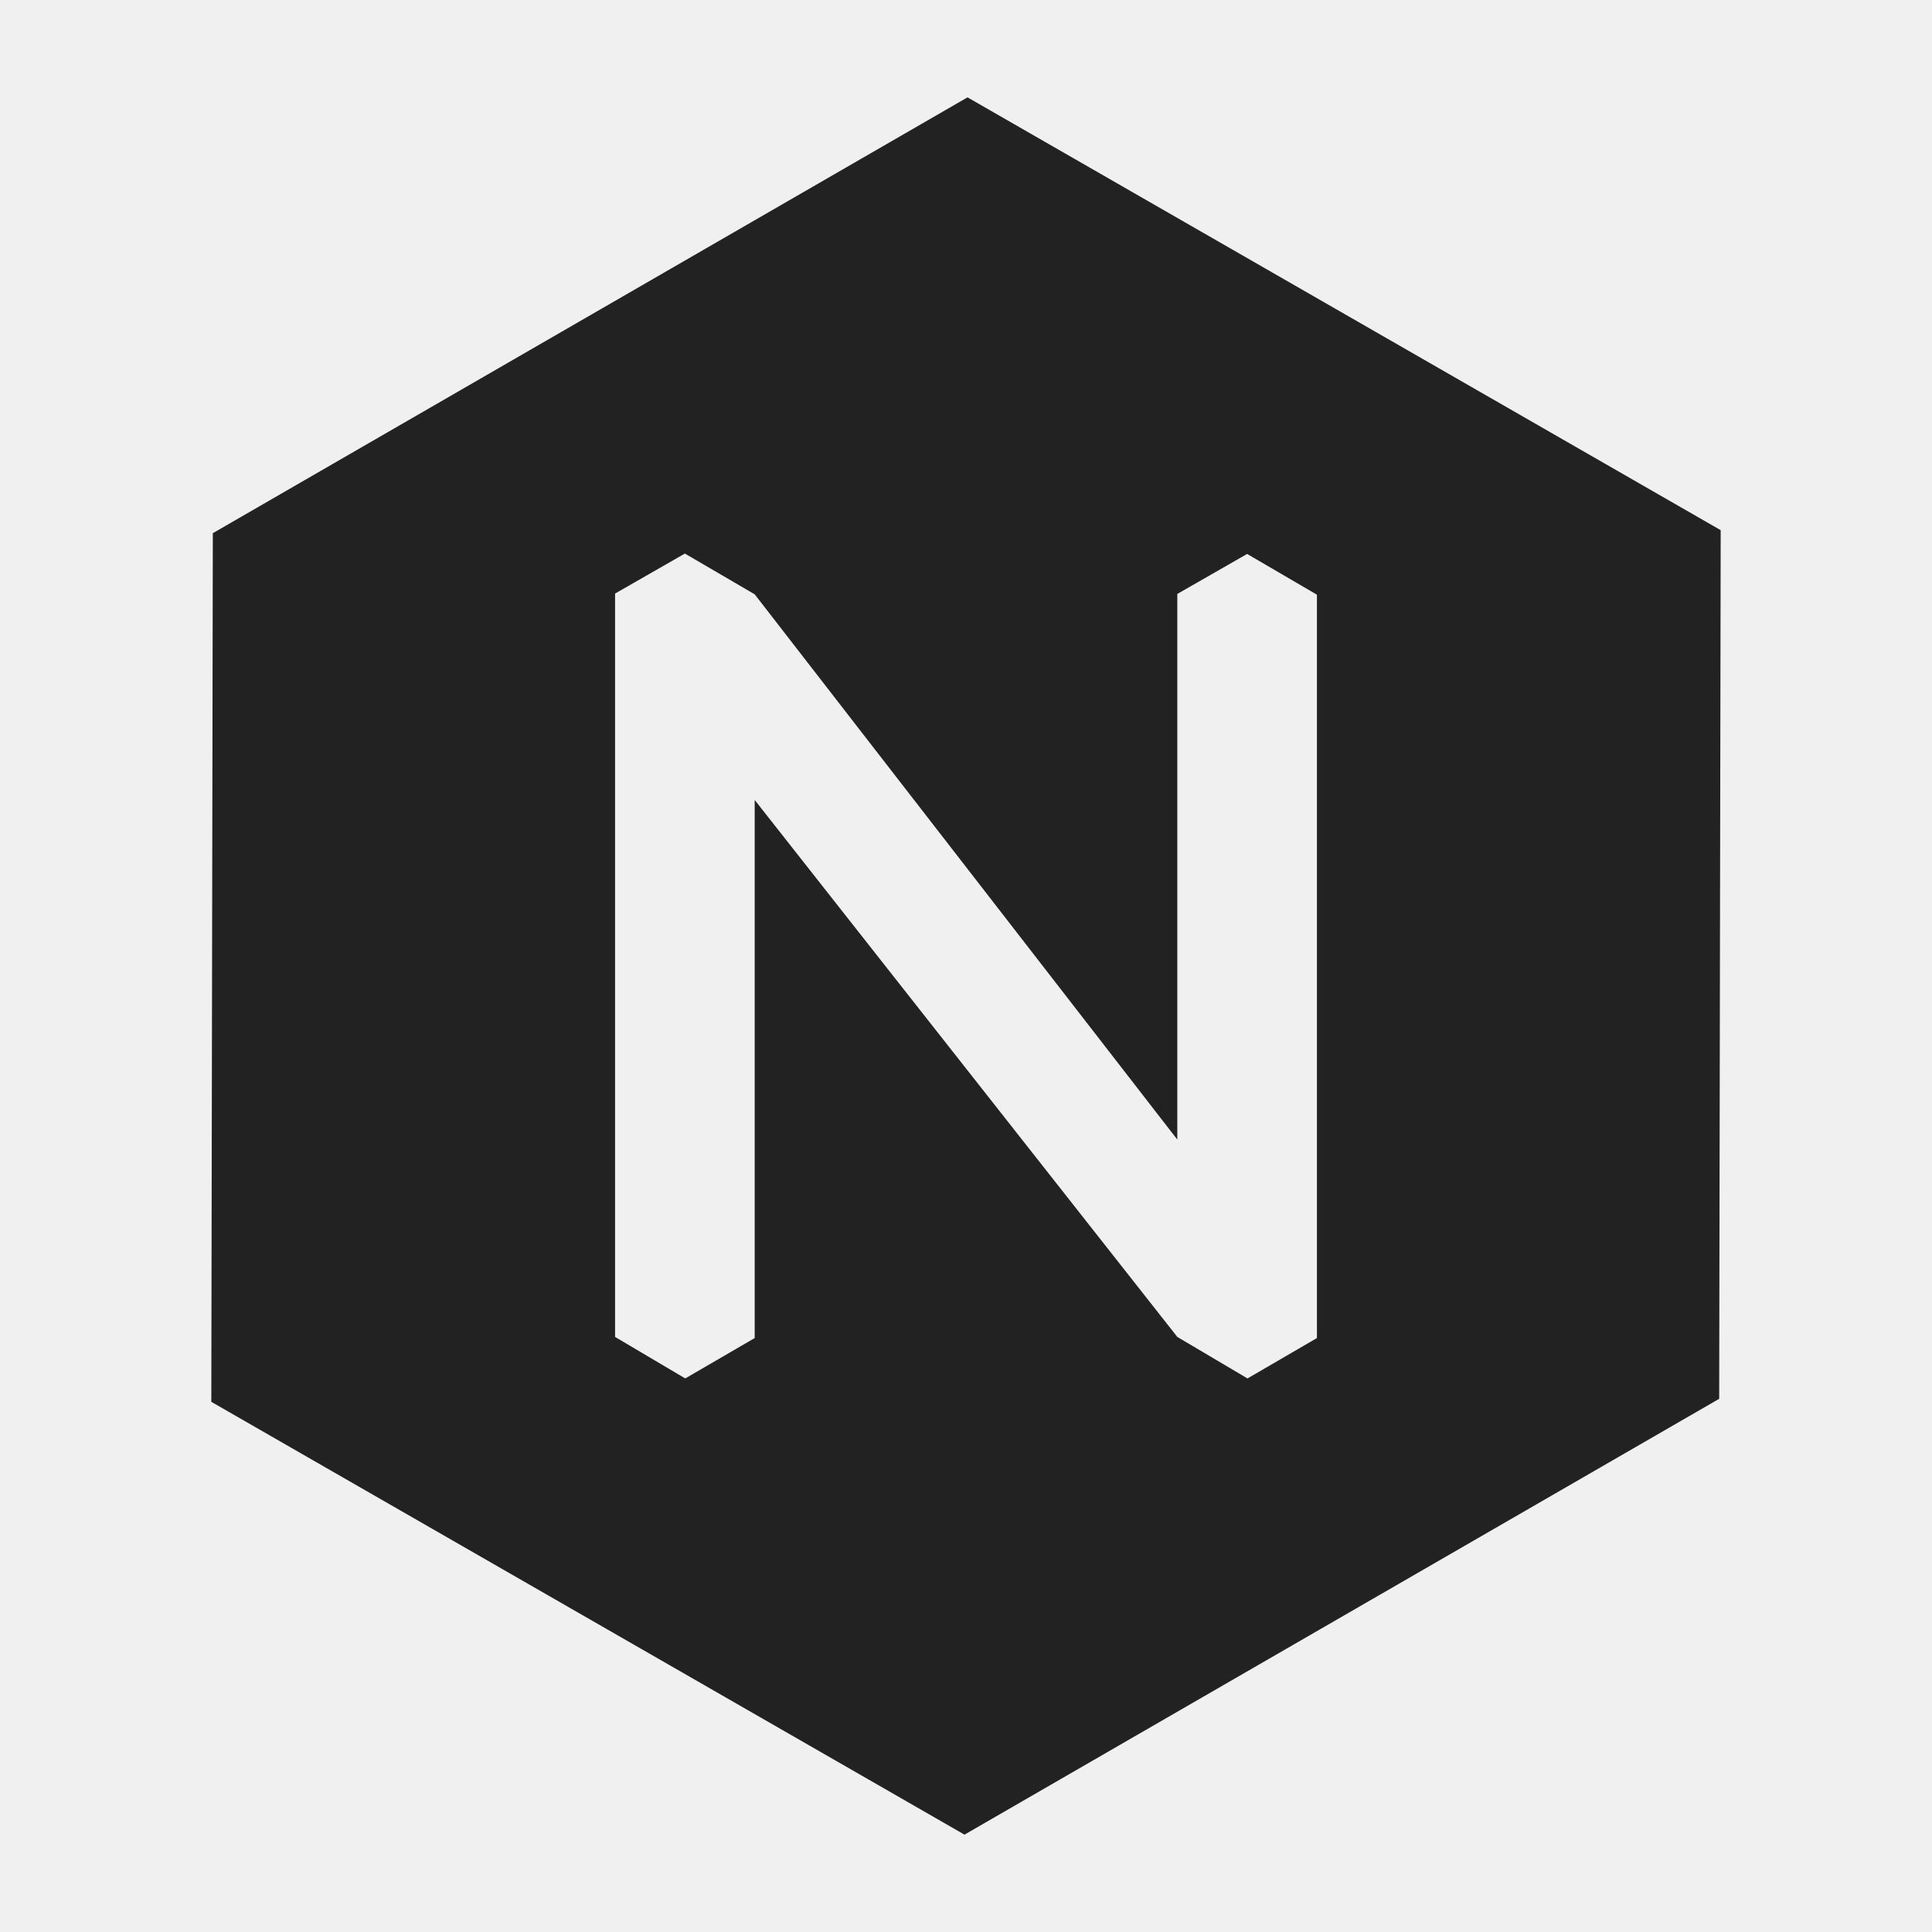
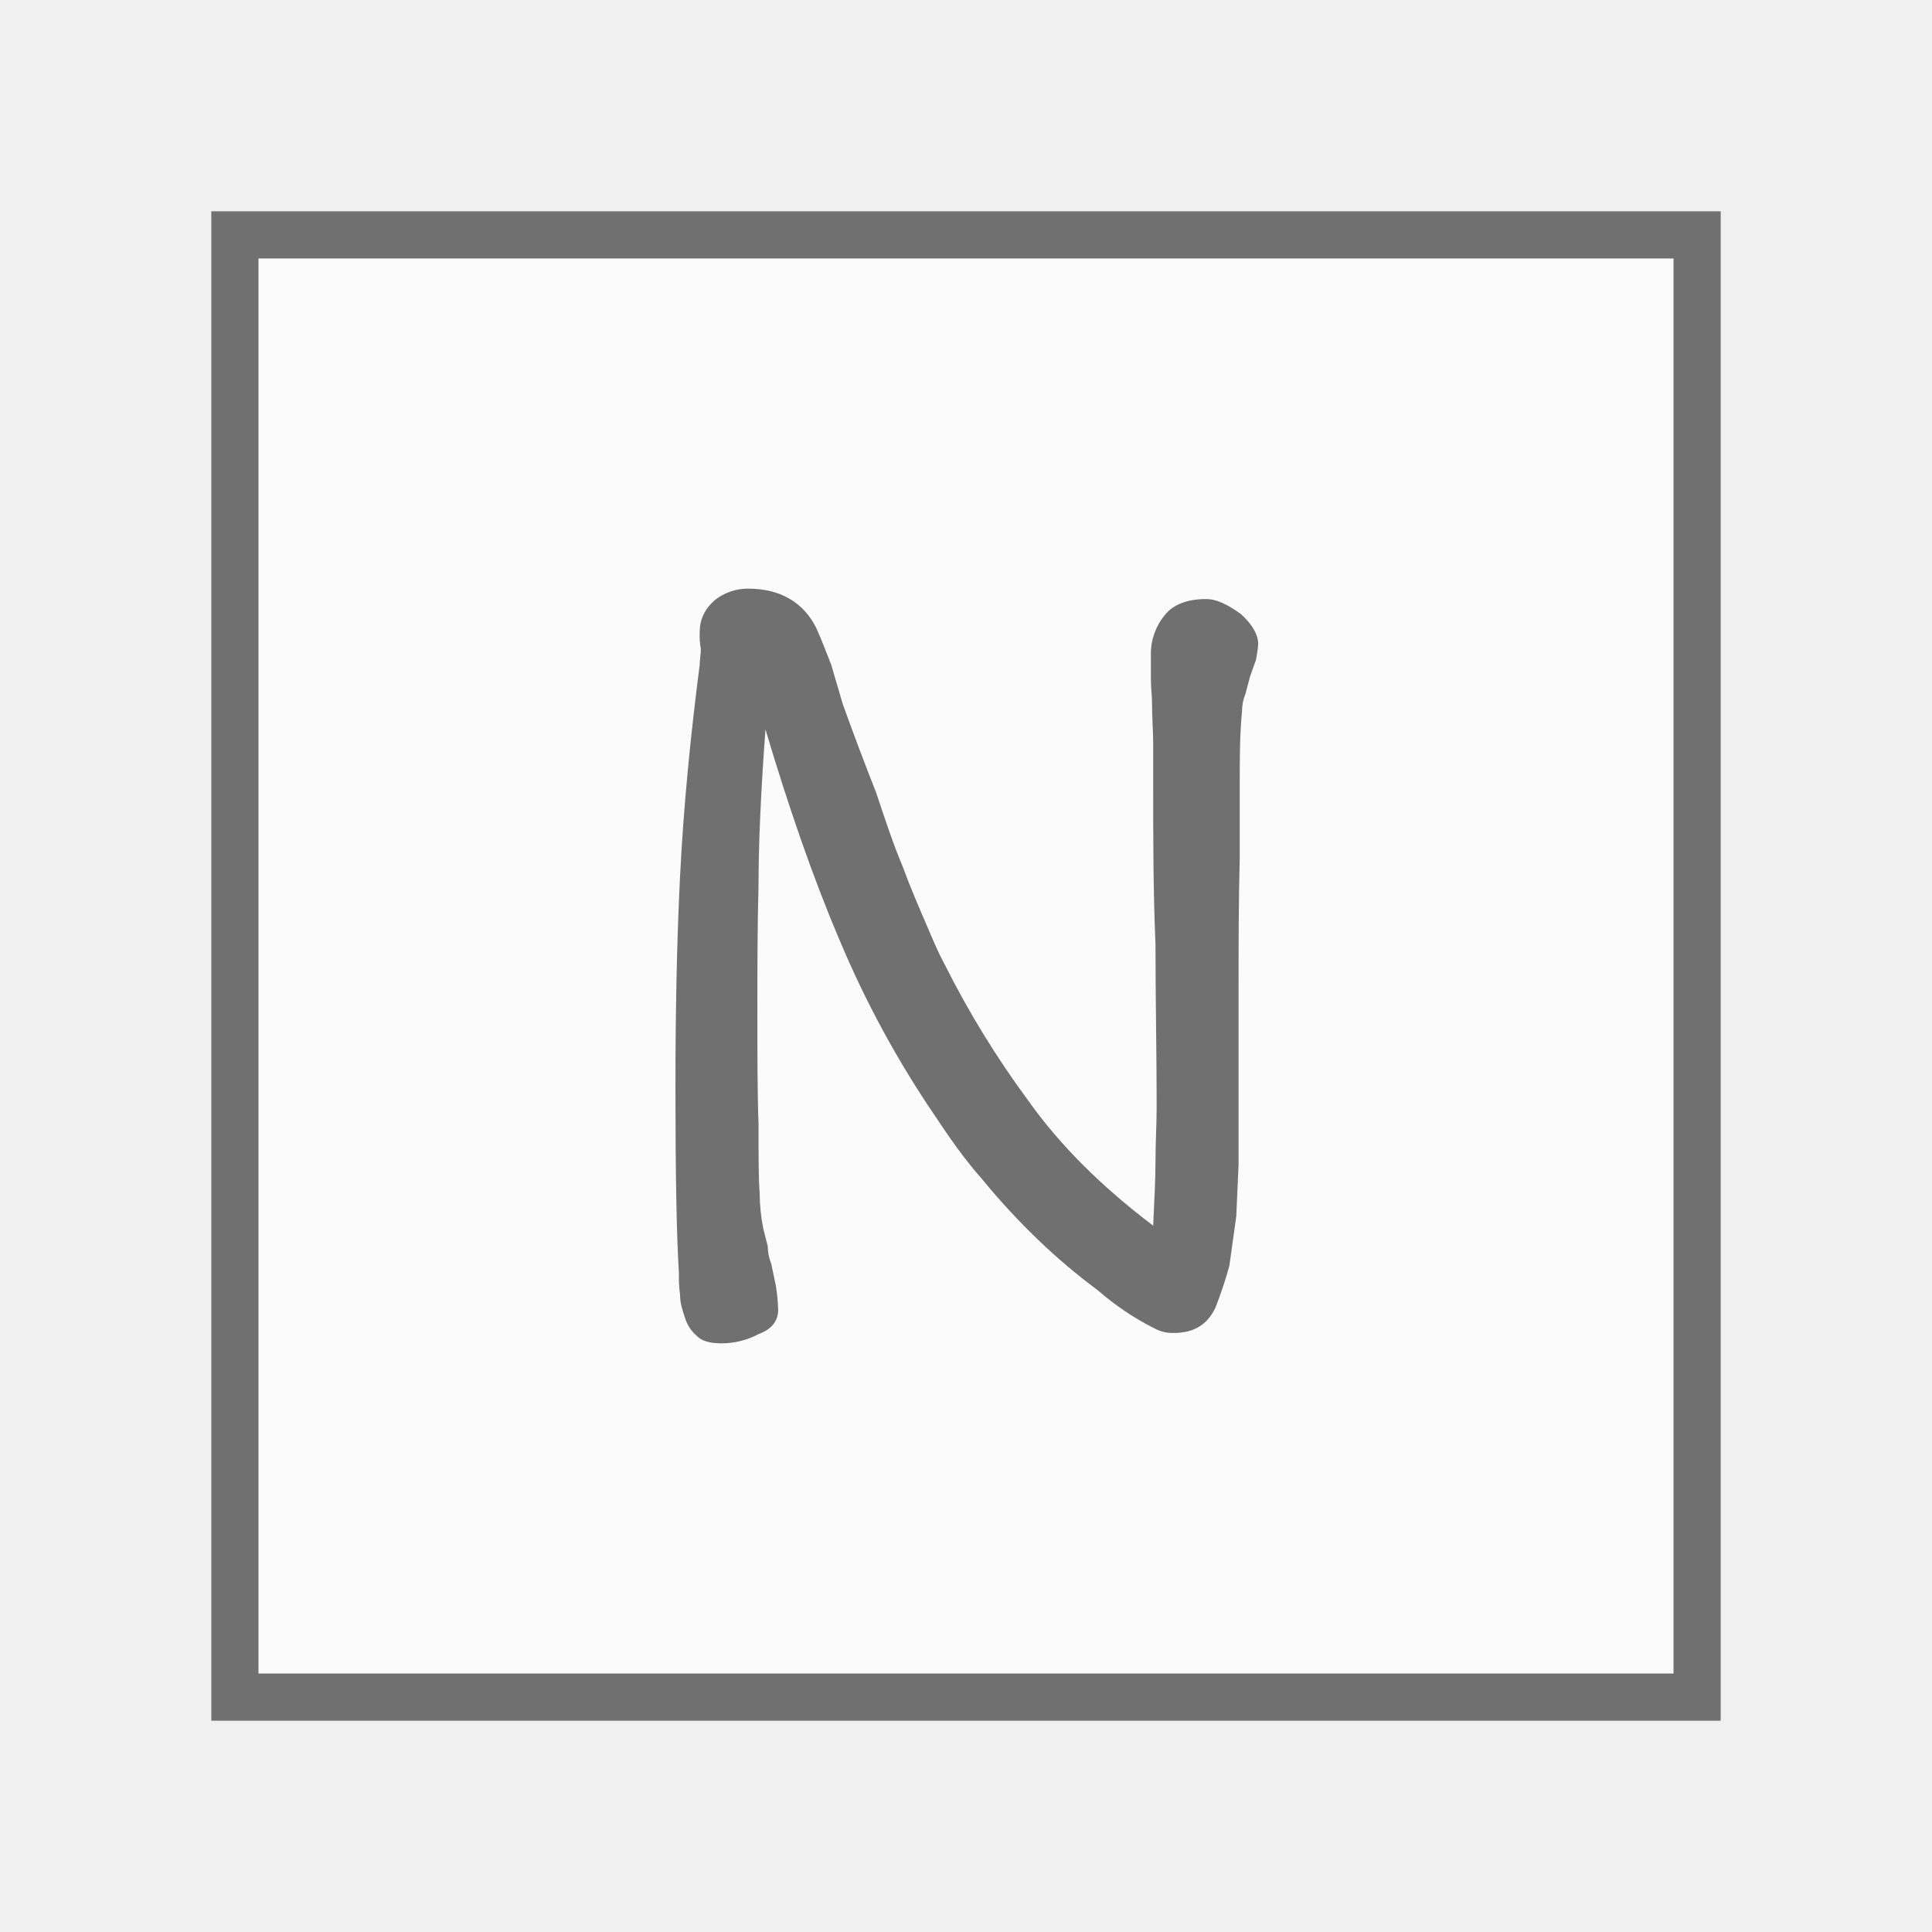
- <svg xmlns="http://www.w3.org/2000/svg" xml:space="preserve" enable-background="new 0 0 512 512" viewBox="0 0 512 512" height="512px" width="512px" y="0px" x="0px" id="NexT" version="1.1">
-   <defs id="defs3388" />
-   <path style="fill:#222222;fill-opacity:1" id="path3384" d="M 256.4,25.8 56.4,141.3 56,371.5 255.6,486.2 455.6,370.7 456,140.5 Z m 92.6,328.8 -18.4,10.7 -18.6,-11 0,0 -112,-142.3 0,142.6 -18.4,10.7 -18.6,-11 0,-197 18.5,-10.6 18.5,10.8 0,0 112,144.5 0,-144.6 18.5,-10.6 18.5,10.8 z" />
+ <svg xmlns="http://www.w3.org/2000/svg" t="1696106948922" class="icon" viewBox="0 0 1024 1024" version="1.1" p-id="15534" width="200" height="200">
+   <path d="M899.5 899.5h-775v-775h775v775z" fill="#FFFFFF" fill-opacity="0.75" p-id="15535" />
+   <path d="M137 137v750h750V137H137m-25-25h800v800H112V112z" fill="#707070" p-id="15536" />
+   <path d="M666.868 341.358c0-4.893-3.058-10.4-9.174-15.9-6.728-4.893-12.844-7.951-18.349-7.951-10.4 0-17.737 3.058-22.018 8.563a32.005 32.005 0 0 0-7.339 20.8v12.844c0 4.893 0.612 9.174 0.612 12.844 0 7.951 0.612 15.291 0.612 21.407v21.407c0 28.746 0 56.881 1.223 85.015 0 28.746 0.612 57.492 0.612 86.239 0 9.786-0.612 18.96-0.612 28.746s-0.612 20.8-1.223 34.251q-41.285-31.201-66.056-66.063a494.012 494.012 0 0 1-44.648-72.78c-3.058-5.5-6.116-12.844-9.786-21.407s-7.951-18.349-12.232-29.969c-4.89-11.624-9.175-24.468-14.068-39.147-5.5-14.067-11.621-29.969-17.737-47.095l-6.116-20.8c-2.446-6.116-4.893-12.844-7.951-19.572-6.728-13.456-18.96-20.8-36.086-20.8a28.248 28.248 0 0 0-17.732 6.126c-5.5 4.893-7.951 10.4-7.951 17.125a37.612 37.612 0 0 0 0.612 8.563c0 3.058-0.612 6.116-0.612 8.563-4.893 37.921-8.563 75.229-10.4 111.927-1.837 37.308-2.449 74.617-2.449 112.538 0 45.872 0.612 78.287 1.835 97.859a74.018 74.018 0 0 0 0.612 11.621c0 4.281 1.223 7.951 2.446 11.621a20.6 20.6 0 0 0 6.728 10.4q3.67 3.67 12.844 3.67a41.943 41.943 0 0 0 19.572-4.893c6.728-2.446 10.4-6.728 10.4-12.844a91.248 91.248 0 0 0-1.223-12.844l-2.446-11.621a24.542 24.542 0 0 1-1.835-9.174l-2.446-9.786a93.349 93.349 0 0 1-1.835-18.349c-0.612-7.339-0.612-19.572-0.612-36.7-0.612-15.9-0.612-36.7-0.612-62.385 0-20.183 0-41.59 0.612-64.22q0-33.028 3.67-82.569c12.229 40.978 25.073 78.287 39.14 111.315a528.063 528.063 0 0 0 50.765 93.578c7.339 11.009 15.291 22.63 25.076 33.639a361.585 361.585 0 0 0 29.358 31.8 322.471 322.471 0 0 0 31.8 26.911 143.286 143.286 0 0 0 29.969 20.183 20.1 20.1 0 0 0 10.4 2.446c10.4 0 17.737-4.281 22.018-13.456a230.944 230.944 0 0 0 7.339-22.018l3.67-26.3 1.223-27.523v-92.961c0-22.63 0-45.872 0.612-69.113V415.98c0-13.456 0-26.3 1.223-39.144a24.541 24.541 0 0 1 1.835-9.174l2.447-9.174c1.223-3.67 2.446-6.728 3.058-8.563a70.188 70.188 0 0 0 1.225-8.567z" fill="#707070" p-id="15537" />
</svg>
